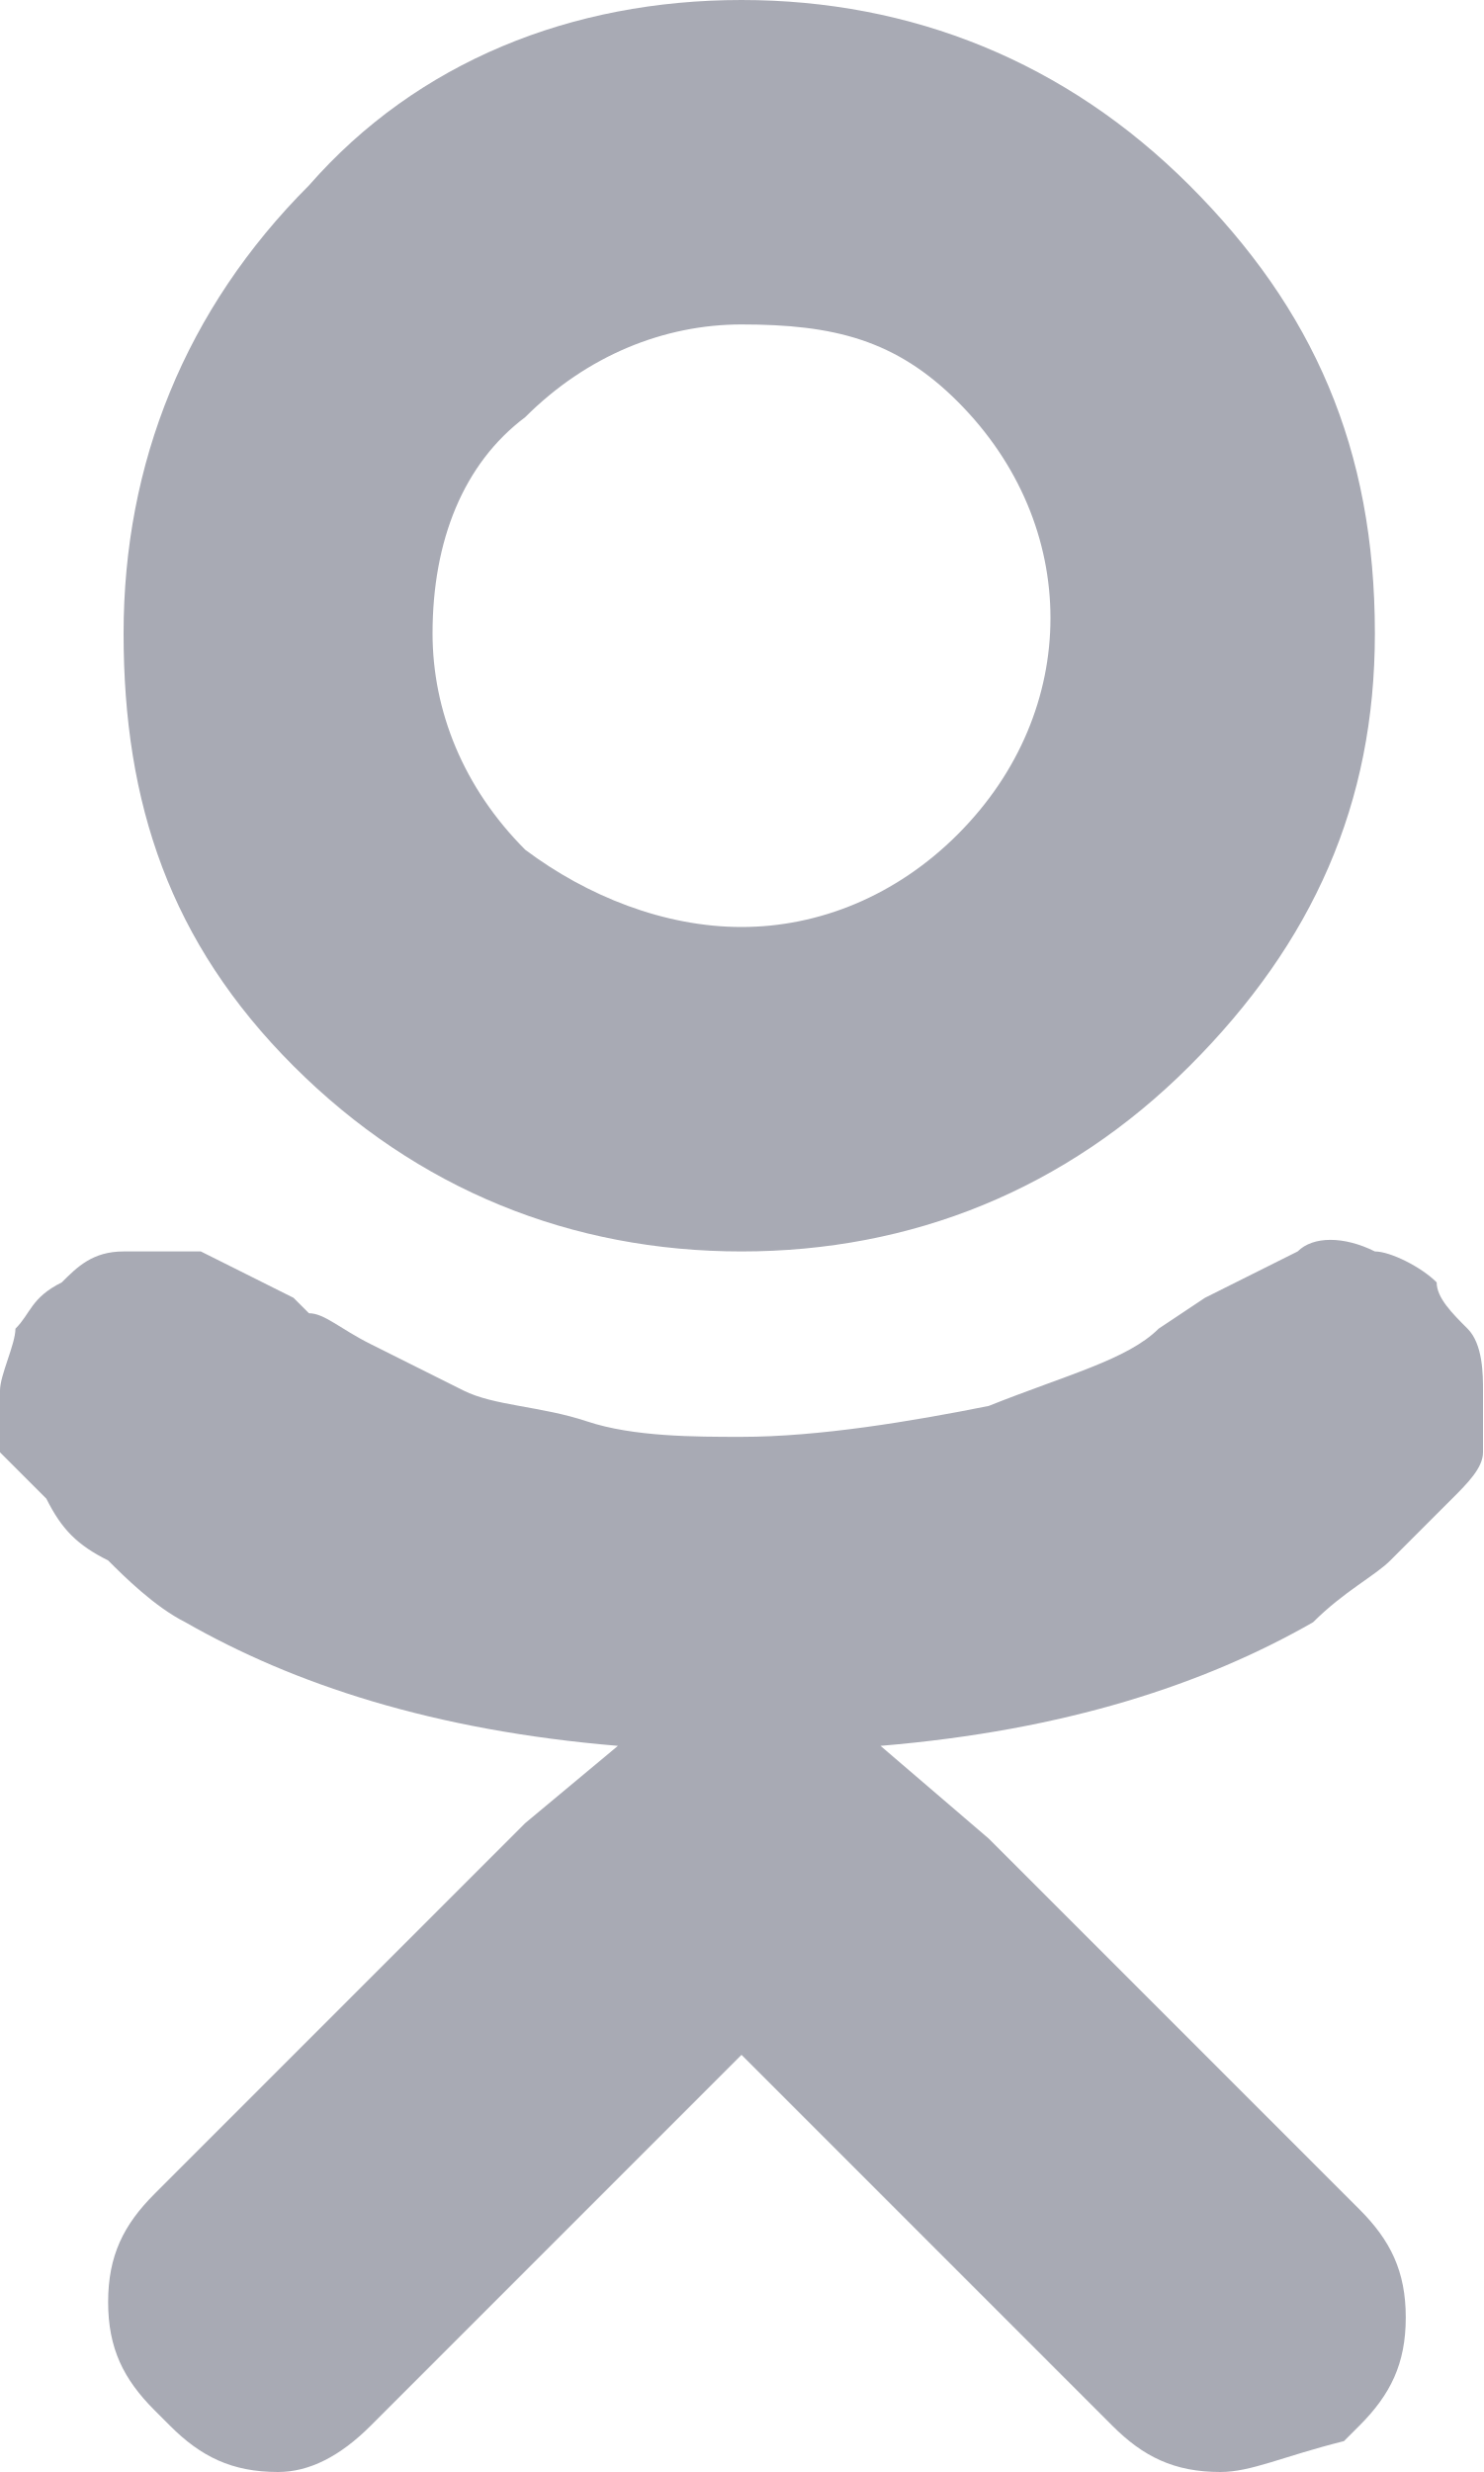
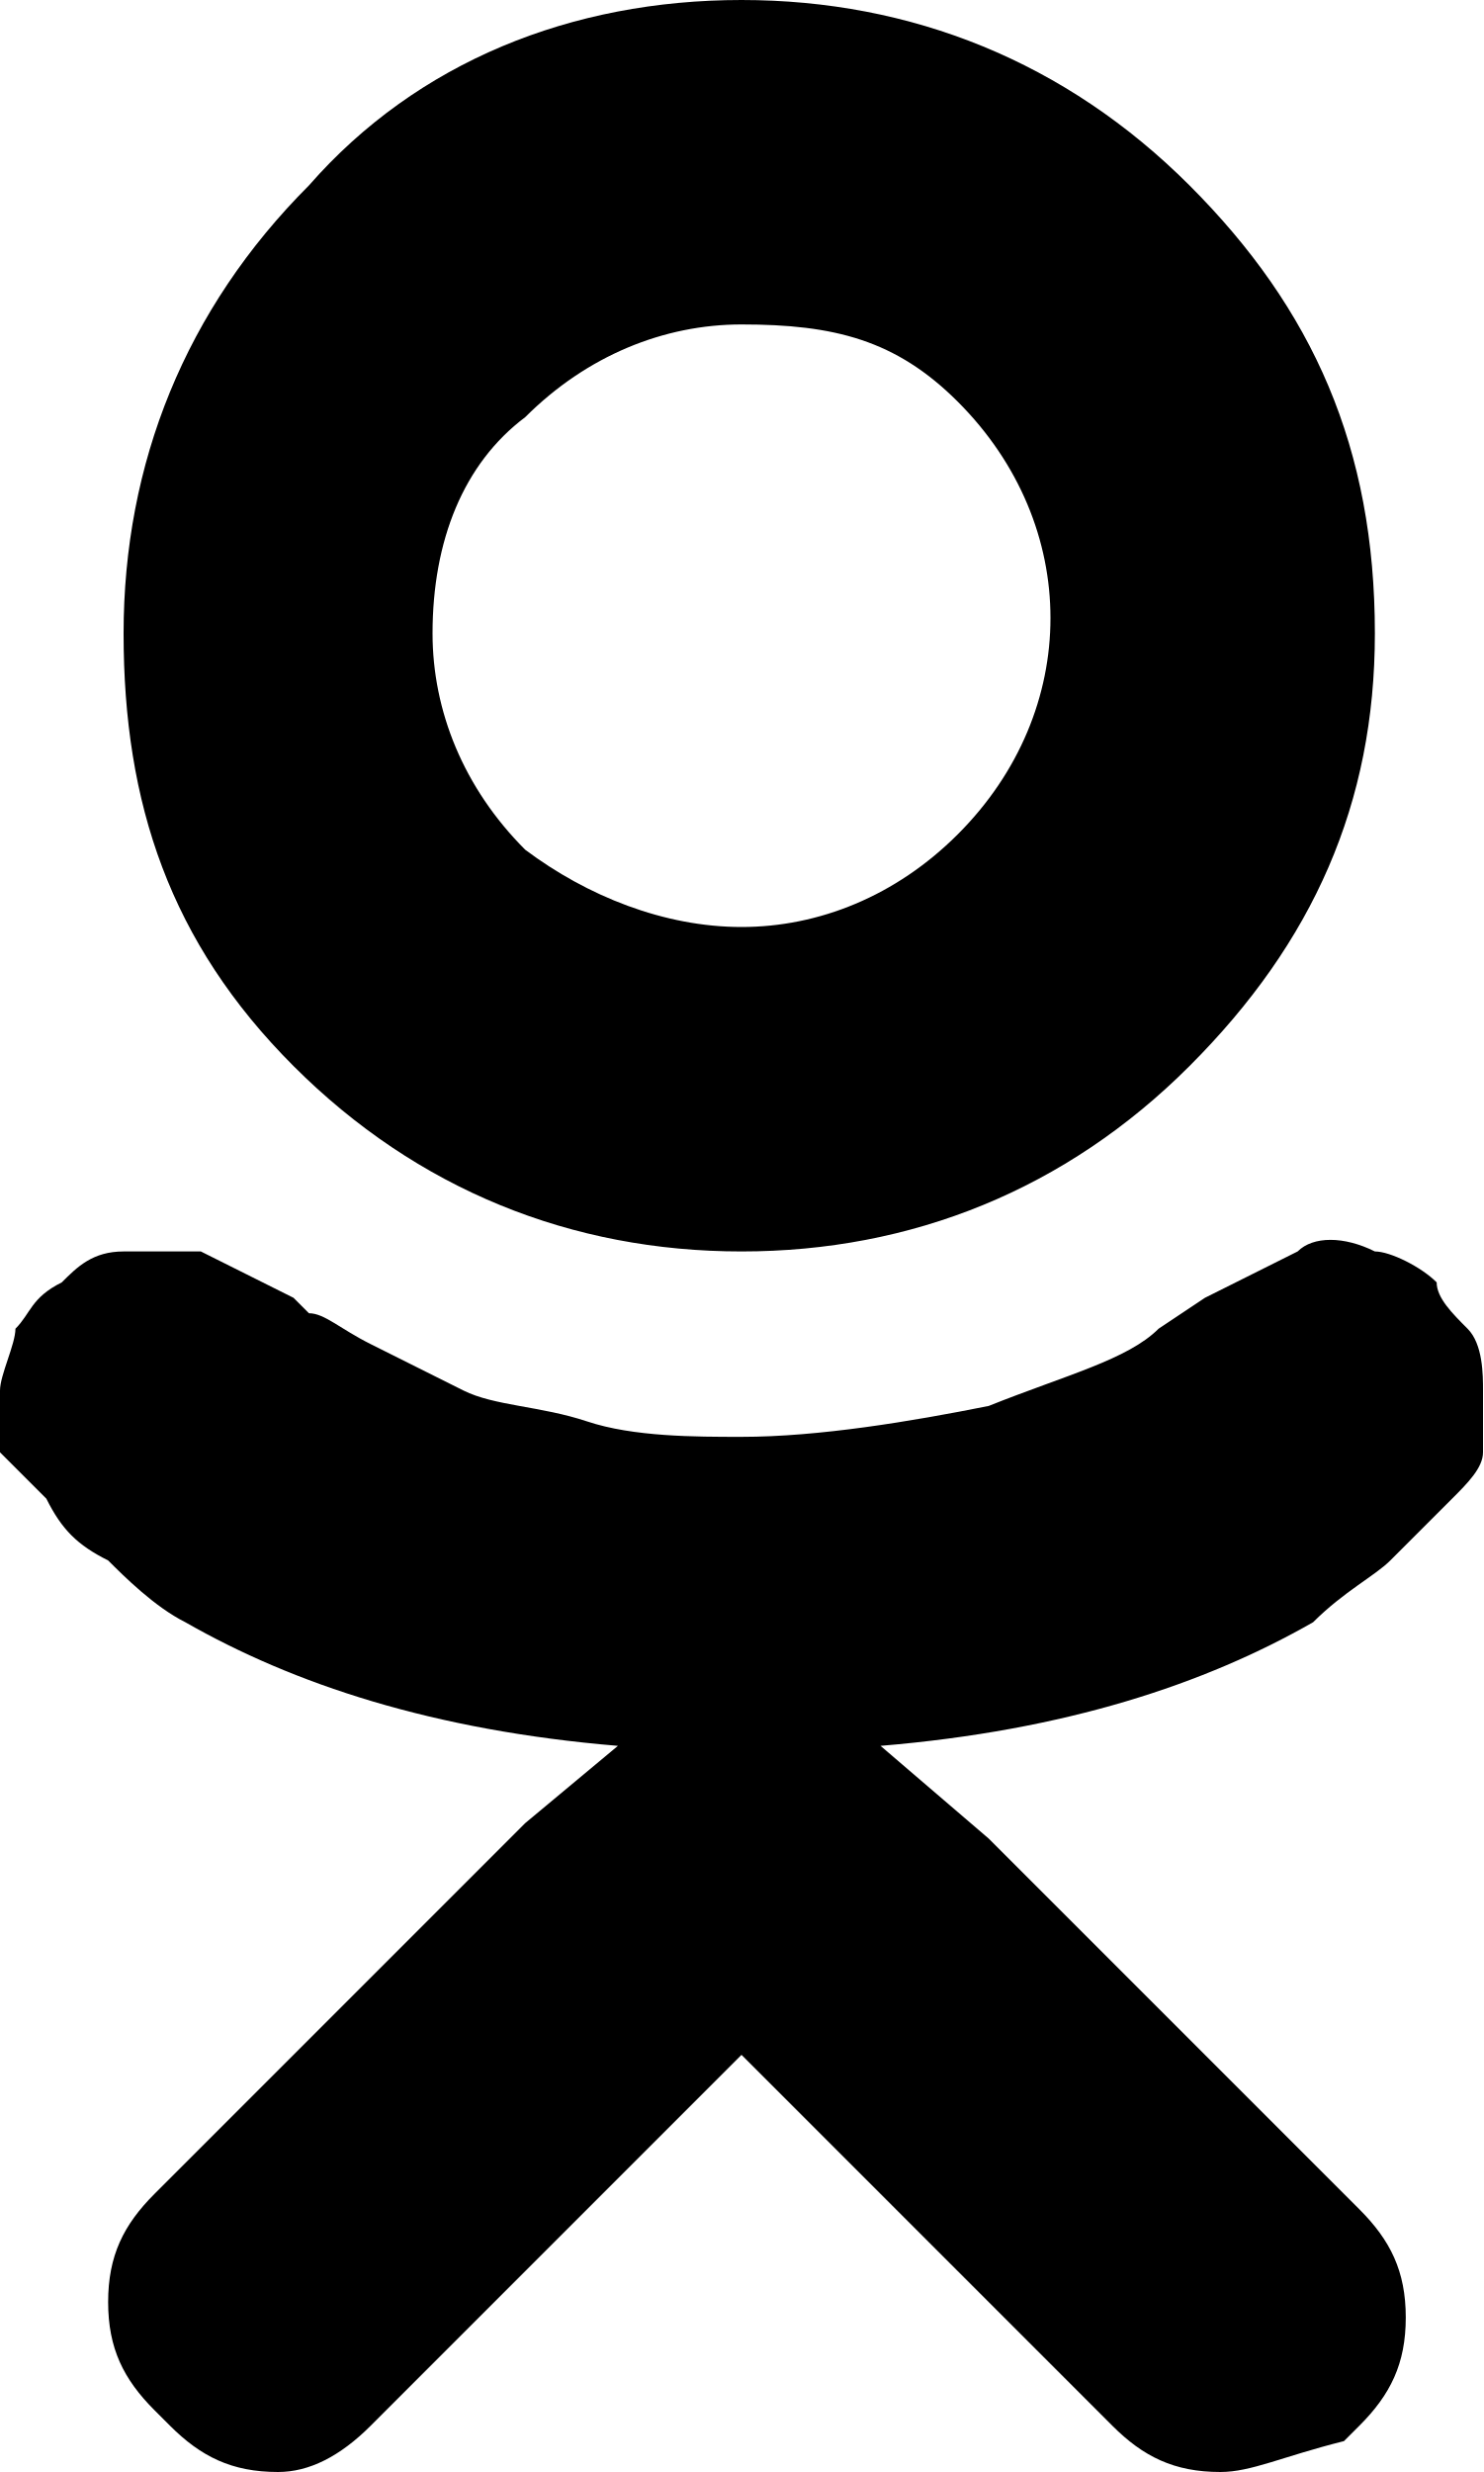
- <svg xmlns="http://www.w3.org/2000/svg" xmlns:xlink="http://www.w3.org/1999/xlink" version="1.1" id="Слой_1" x="0px" y="0px" viewBox="0 0 9.6 16" style="enable-background:new 0 0 9.6 16;" xml:space="preserve">
-   <style type="text/css">
- 	.st0{clip-path:url(#SVGID_2_);fill:#A8AAB4;}
- </style>
-   <g>
-     <defs>
-       <rect id="SVGID_1_" y="0" width="9.6" height="16" />
-     </defs>
-     <clipPath id="SVGID_2_">
-       <use xlink:href="#SVGID_1_" style="overflow:visible;" />
-     </clipPath>
-     <path class="st0" d="M9.5,8.6C9.6,8.7,9.6,8.9,9.6,9c0,0.1,0,0.3,0,0.4c0,0.1-0.1,0.2-0.2,0.3C9.2,9.9,9.1,10,9,10.1   c-0.1,0.1-0.3,0.2-0.5,0.4c-0.7,0.4-1.6,0.7-2.8,0.8l0.7,0.6l2.4,2.4c0.2,0.2,0.3,0.4,0.3,0.7c0,0.3-0.1,0.5-0.3,0.7l-0.1,0.1   C8.3,15.9,8.1,16,7.9,16c-0.3,0-0.5-0.1-0.7-0.3c-0.4-0.4-1.2-1.2-2.4-2.4l-2.4,2.4C2.2,15.9,2,16,1.8,16c-0.3,0-0.5-0.1-0.7-0.3   L1,15.6c-0.2-0.2-0.3-0.4-0.3-0.7c0-0.3,0.1-0.5,0.3-0.7l2.4-2.4L4,11.3c-1.2-0.1-2.1-0.4-2.8-0.8c-0.2-0.1-0.4-0.3-0.5-0.4   C0.5,10,0.4,9.9,0.3,9.7C0.2,9.6,0.1,9.5,0,9.4C0,9.3,0,9.2,0,9c0-0.1,0.1-0.3,0.1-0.4c0.1-0.1,0.1-0.2,0.3-0.3   c0.1-0.1,0.2-0.2,0.4-0.2c0.1,0,0.3,0,0.5,0c0.2,0.1,0.4,0.2,0.6,0.3c0,0,0.1,0.1,0.1,0.1c0.1,0,0.2,0.1,0.4,0.2   C2.6,8.8,2.8,8.9,3,9c0.2,0.1,0.5,0.1,0.8,0.2c0.3,0.1,0.7,0.1,1,0.1c0.5,0,1.1-0.1,1.6-0.2c0.5-0.2,0.9-0.3,1.1-0.5l0.3-0.2   C8,8.3,8.2,8.2,8.4,8.1C8.5,8,8.7,8,8.9,8.1c0.1,0,0.3,0.1,0.4,0.2C9.3,8.4,9.4,8.5,9.5,8.6 M7.7,6.9C6.9,7.7,5.9,8.1,4.8,8.1   S2.7,7.7,1.9,6.9S0.8,5.2,0.8,4.1c0-1.1,0.4-2.1,1.2-2.9C2.7,0.4,3.7,0,4.8,0s2.1,0.4,2.9,1.2C8.5,2,8.9,2.9,8.9,4.1   C8.9,5.2,8.5,6.1,7.7,6.9 M6.2,2.6C5.8,2.2,5.4,2.1,4.8,2.1c-0.5,0-1,0.2-1.4,0.6C3,3,2.8,3.5,2.8,4.1c0,0.5,0.2,1,0.6,1.4   C3.8,5.8,4.3,6,4.8,6c0.5,0,1-0.2,1.4-0.6c0.4-0.4,0.6-0.9,0.6-1.4C6.8,3.5,6.6,3,6.2,2.6" />
-   </g>
+ <svg xmlns="http://www.w3.org/2000/svg" xmlns:xlink="http://www.w3.org/1999/xlink" viewBox="-300 389 9.6 16">
+   <defs>
+     <path id="SVGID_1_" d="M-300 389h9.6v16h-9.6z" />
+   </defs>
+   <clipPath id="SVGID_2_">
+     <use xlink:href="#SVGID_1_" overflow="visible" />
+   </clipPath>
+   <path d="M-290.5 397.6c.1.1.1.3.1.4v.4c0 .1-.1.2-.2.3l-.4.4c-.1.1-.3.2-.5.4-.7.4-1.6.7-2.8.8l.7.6 2.4 2.4c.2.2.3.4.3.7s-.1.5-.3.7l-.1.1c-.4.1-.6.2-.8.2-.3 0-.5-.1-.7-.3l-2.4-2.4-2.4 2.4c-.2.2-.4.3-.6.3-.3 0-.5-.1-.7-.3l-.1-.1c-.2-.2-.3-.4-.3-.7 0-.3.1-.5.3-.7l2.4-2.4.6-.5c-1.2-.1-2.1-.4-2.8-.8-.2-.1-.4-.3-.5-.4-.2-.1-.3-.2-.4-.4l-.3-.3v-.4c0-.1.1-.3.1-.4.1-.1.1-.2.3-.3.1-.1.2-.2.4-.2h.5l.6.3.1.1c.1 0 .2.1.4.2l.6.3c.2.1.5.1.8.2.3.1.7.1 1 .1.5 0 1.1-.1 1.6-.2.5-.2.9-.3 1.1-.5l.3-.2.6-.3c.1-.1.3-.1.5 0 .1 0 .3.1.4.2 0 .1.1.2.2.3m-1.8-1.7c-.8.8-1.8 1.2-2.9 1.2-1.1 0-2.1-.4-2.9-1.2-.8-.8-1.1-1.7-1.1-2.8s.4-2.1 1.2-2.9c.7-.8 1.7-1.2 2.8-1.2 1.1 0 2.1.4 2.9 1.2.8.8 1.2 1.7 1.2 2.9 0 1.1-.4 2-1.2 2.8m-1.5-4.3c-.4-.4-.8-.5-1.4-.5-.5 0-1 .2-1.4.6-.4.3-.6.8-.6 1.4 0 .5.2 1 .6 1.4.4.3.9.5 1.4.5s1-.2 1.4-.6c.4-.4.6-.9.6-1.4s-.2-1-.6-1.4" />
</svg>
